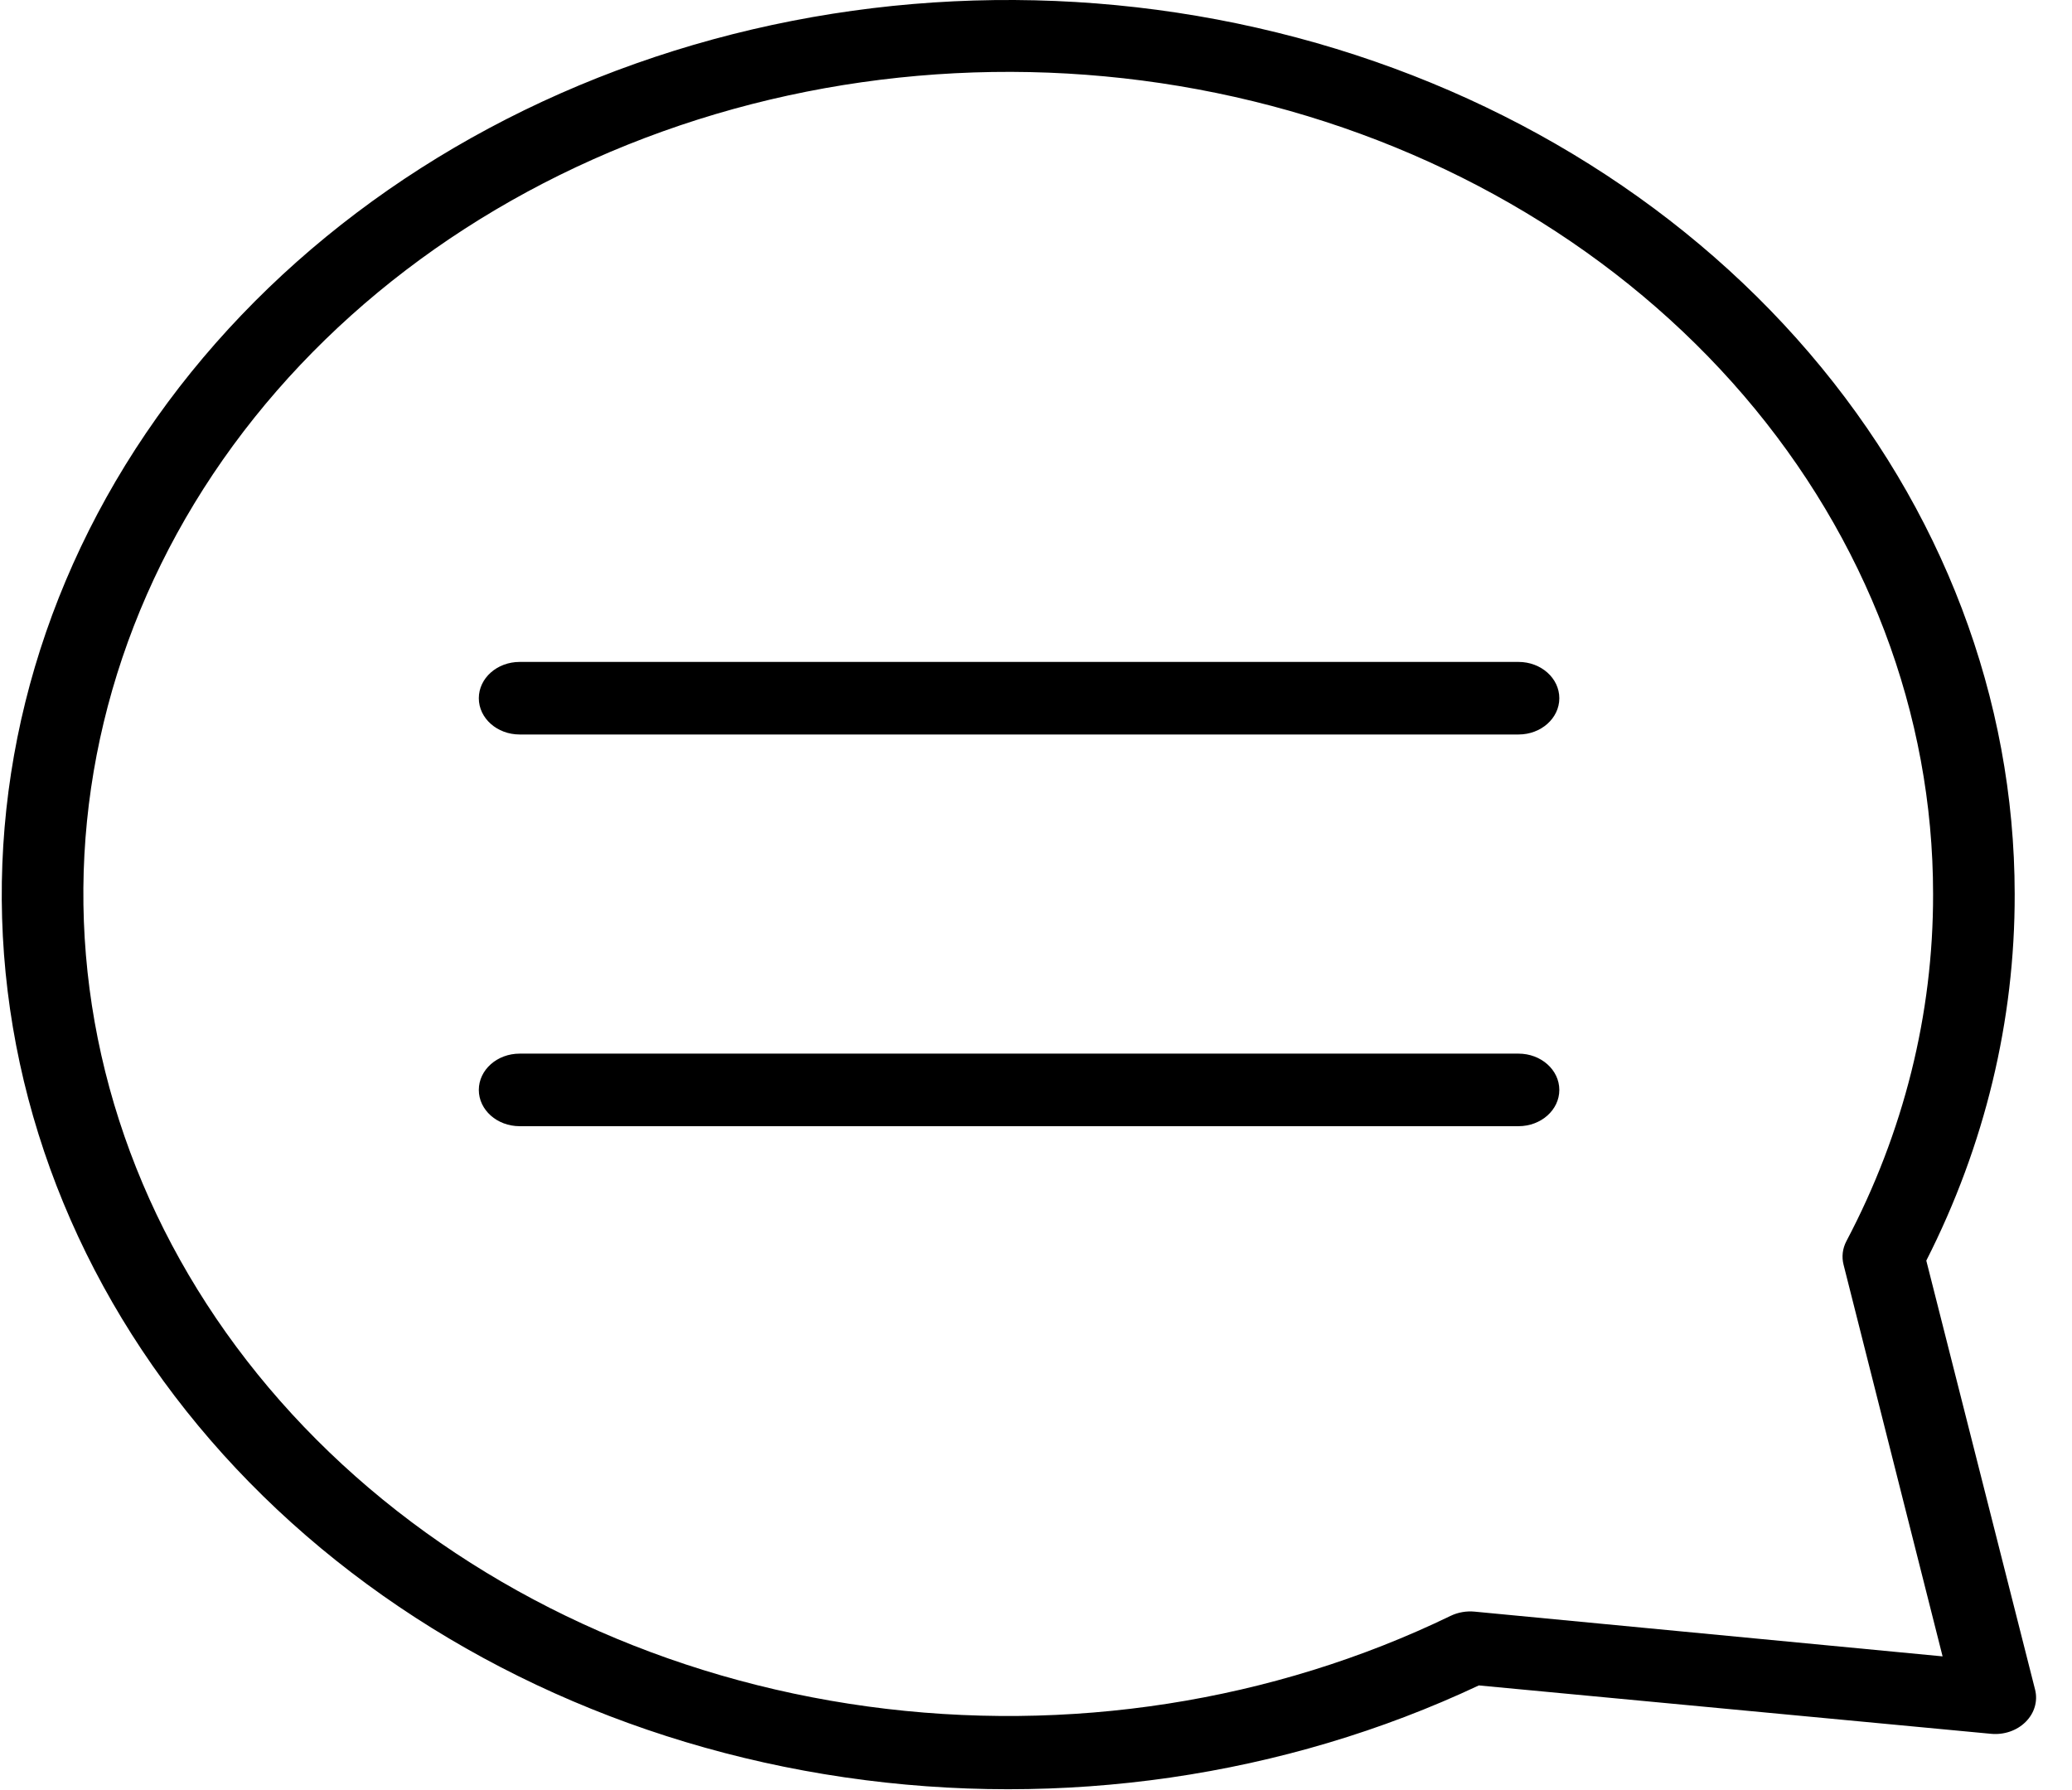
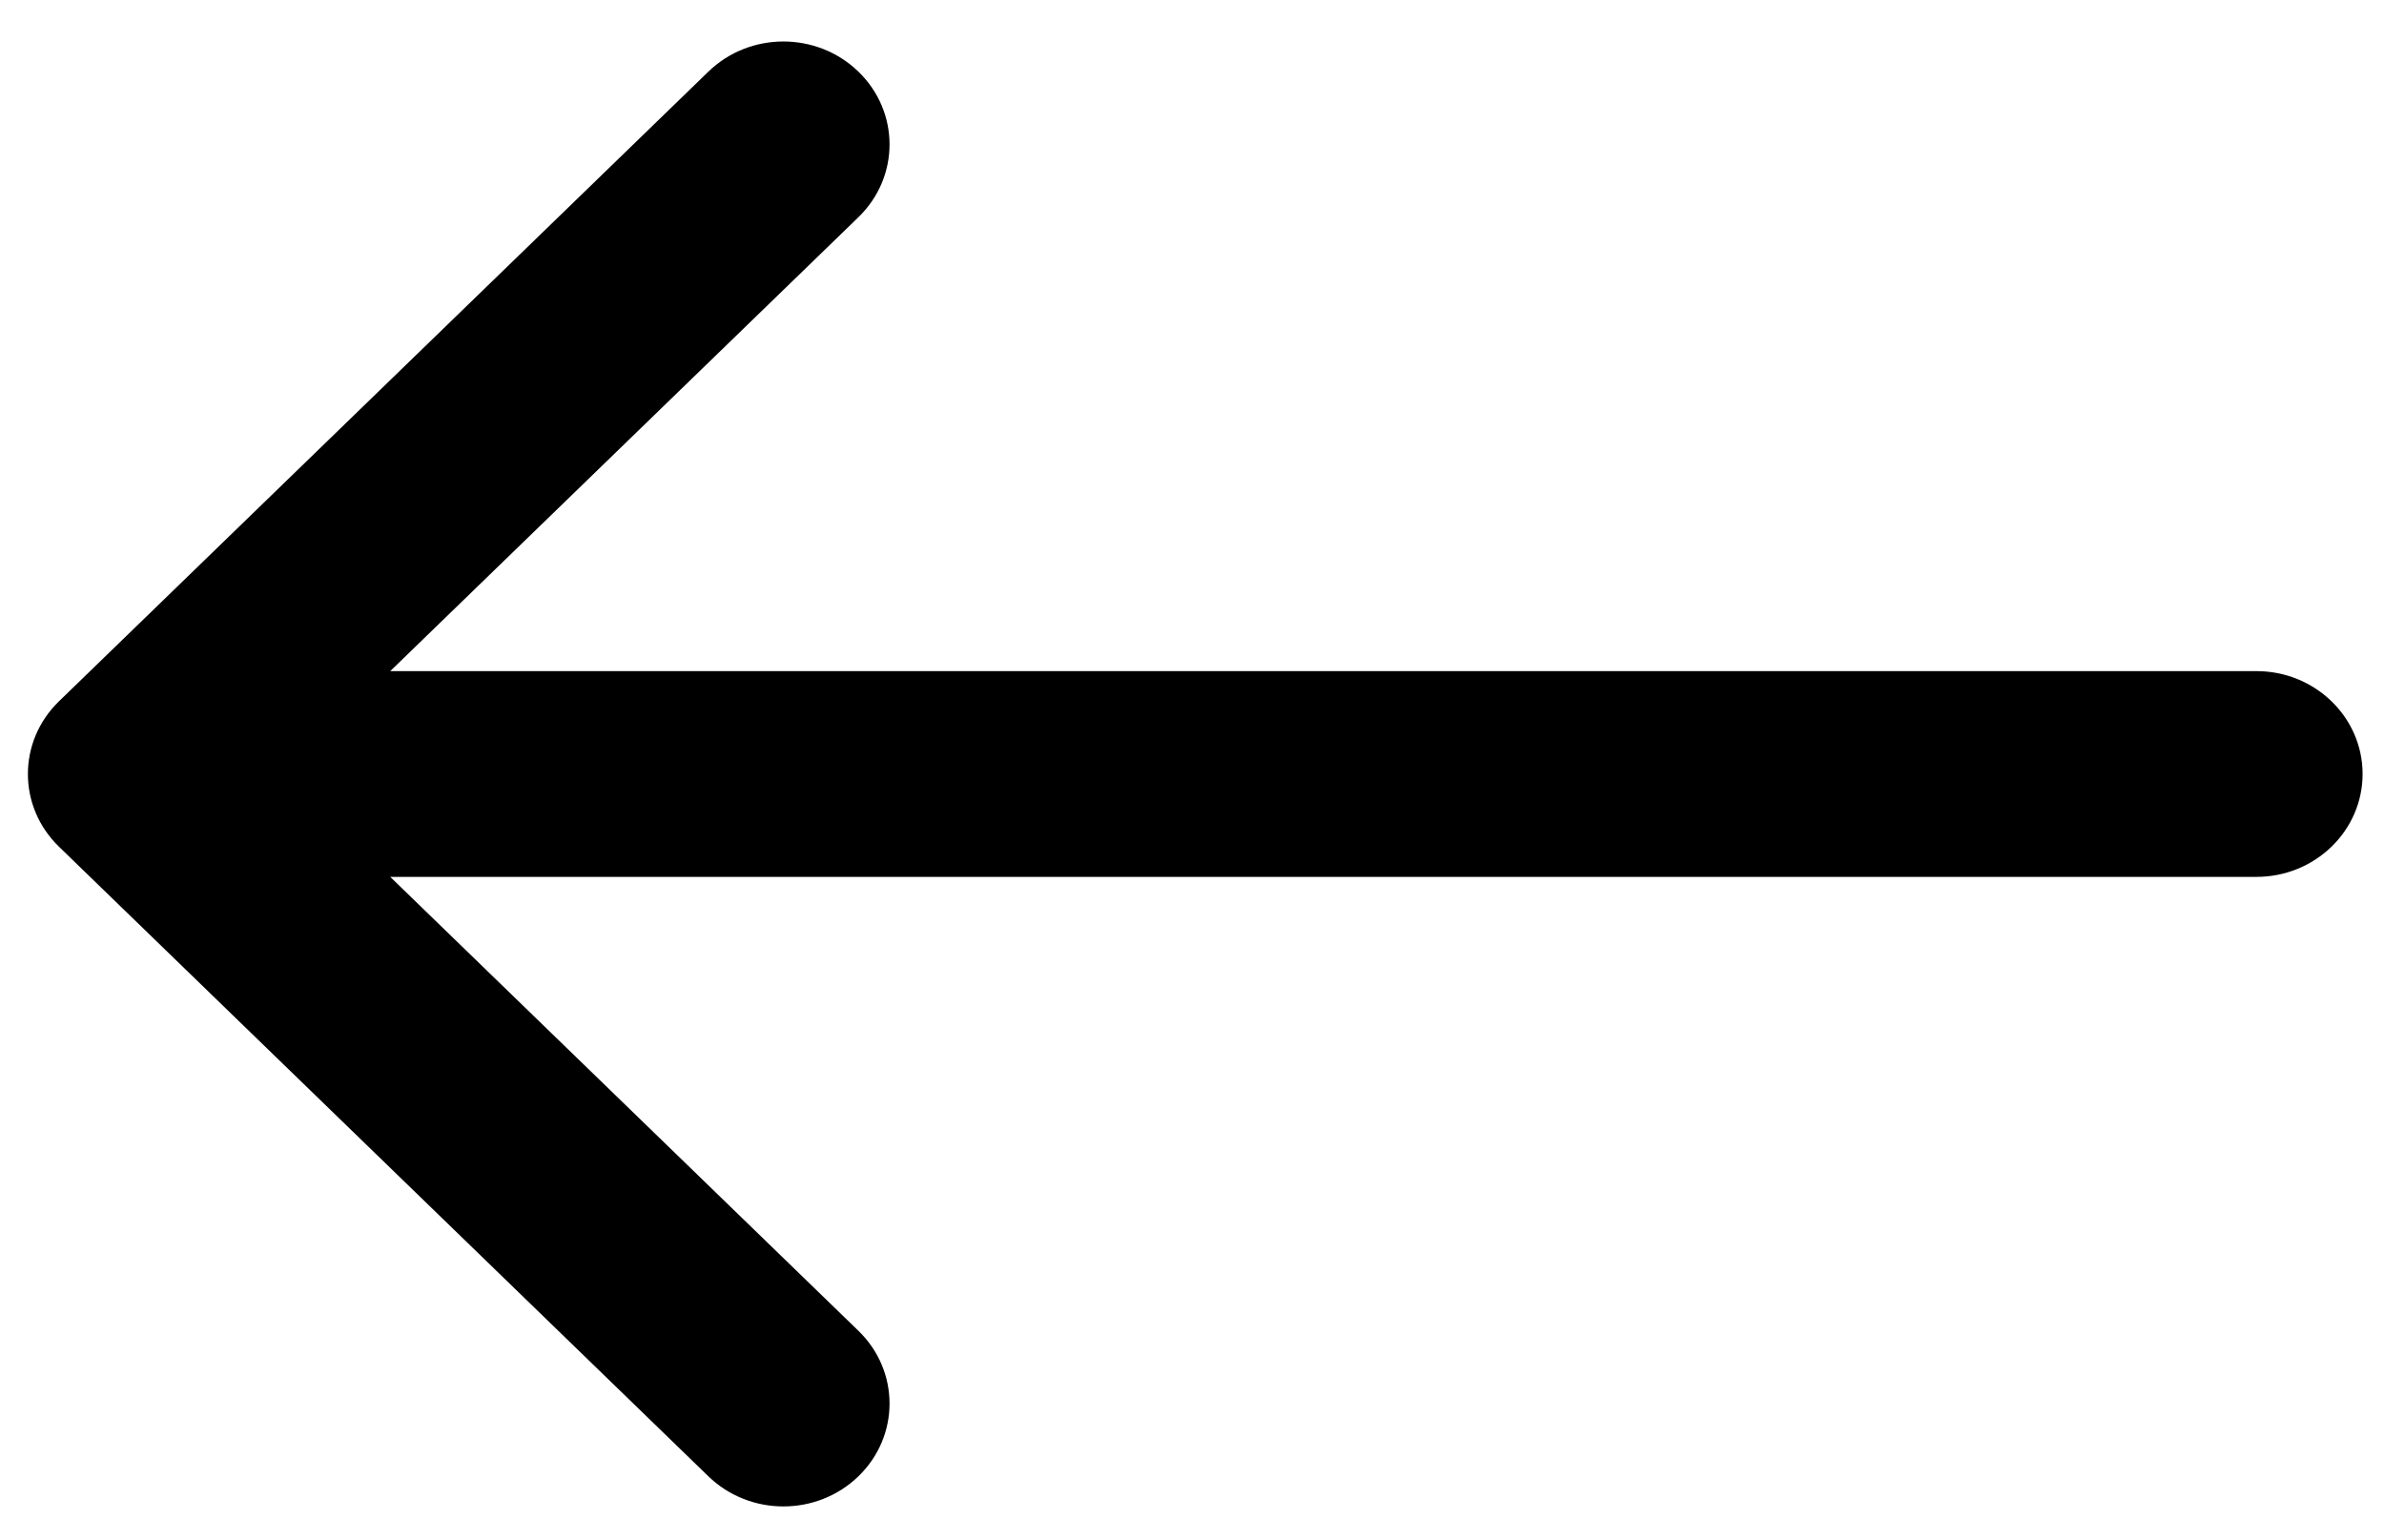
- <svg xmlns="http://www.w3.org/2000/svg" width="44" height="38" viewBox="0 0 44 38" fill="none">
-   <path d="M33.113 14.829C33.113 15.254 32.725 15.599 32.247 15.599H11.035C10.556 15.599 10.168 15.254 10.168 14.829C10.168 14.403 10.556 14.058 11.035 14.058H32.247C32.725 14.058 33.113 14.403 33.113 14.829ZM32.247 22.377H11.035C10.556 22.377 10.168 22.722 10.168 23.148C10.168 23.573 10.556 23.918 11.035 23.918H32.247C32.725 23.918 33.113 23.573 33.113 23.148C33.113 22.722 32.725 22.377 32.247 22.377ZM42.783 18.988C42.789 21.673 42.149 24.327 40.906 26.773L43.217 35.888C43.277 36.131 43.202 36.386 43.014 36.571C42.828 36.756 42.553 36.85 42.275 36.822L31.404 35.795C27.276 37.737 22.545 38.422 17.937 37.747C13.329 37.073 9.096 35.075 5.885 32.059C2.675 29.043 0.665 25.175 0.162 21.048C-0.342 16.92 0.69 12.759 3.098 9.202C5.507 5.644 9.16 2.886 13.499 1.35C17.837 -0.187 22.623 -0.419 27.123 0.692C31.624 1.801 35.592 4.191 38.42 7.495C41.248 10.799 42.78 14.836 42.783 18.988ZM39.208 26.362C40.426 24.055 41.055 21.537 41.05 18.988C41.051 15.163 39.638 11.444 37.03 8.401C34.421 5.359 30.761 3.163 26.612 2.15C22.463 1.137 18.054 1.363 14.064 2.794C10.073 4.225 6.722 6.781 4.524 10.069C2.327 13.358 1.405 17.198 1.901 20.997C2.397 24.796 4.282 28.346 7.268 31.101C10.254 33.855 14.174 35.661 18.427 36.242C22.68 36.823 27.03 36.146 30.808 34.316C30.963 34.242 31.141 34.211 31.316 34.228L41.252 35.178L39.149 26.86C39.106 26.692 39.127 26.518 39.208 26.362Z" fill="black" />
+ <svg xmlns="http://www.w3.org/2000/svg" width="48" height="31" viewBox="0 0 48 31" fill="none">
+   <path d="M14.262 29.725C14.679 30.129 15.226 30.332 15.773 30.332C16.32 30.332 16.867 30.129 17.284 29.725C18.119 28.915 18.119 27.606 17.284 26.796L7.857 17.656H45.432C46.611 17.656 47.569 16.728 47.569 15.584C47.569 14.441 46.611 13.513 45.432 13.513H7.857L17.284 4.373C18.119 3.563 18.119 2.253 17.284 1.443C16.448 0.633 15.098 0.633 14.262 1.443L1.188 14.12C0.353 14.93 0.353 16.239 1.188 17.049L14.262 29.725Z" fill="black" />
</svg>
